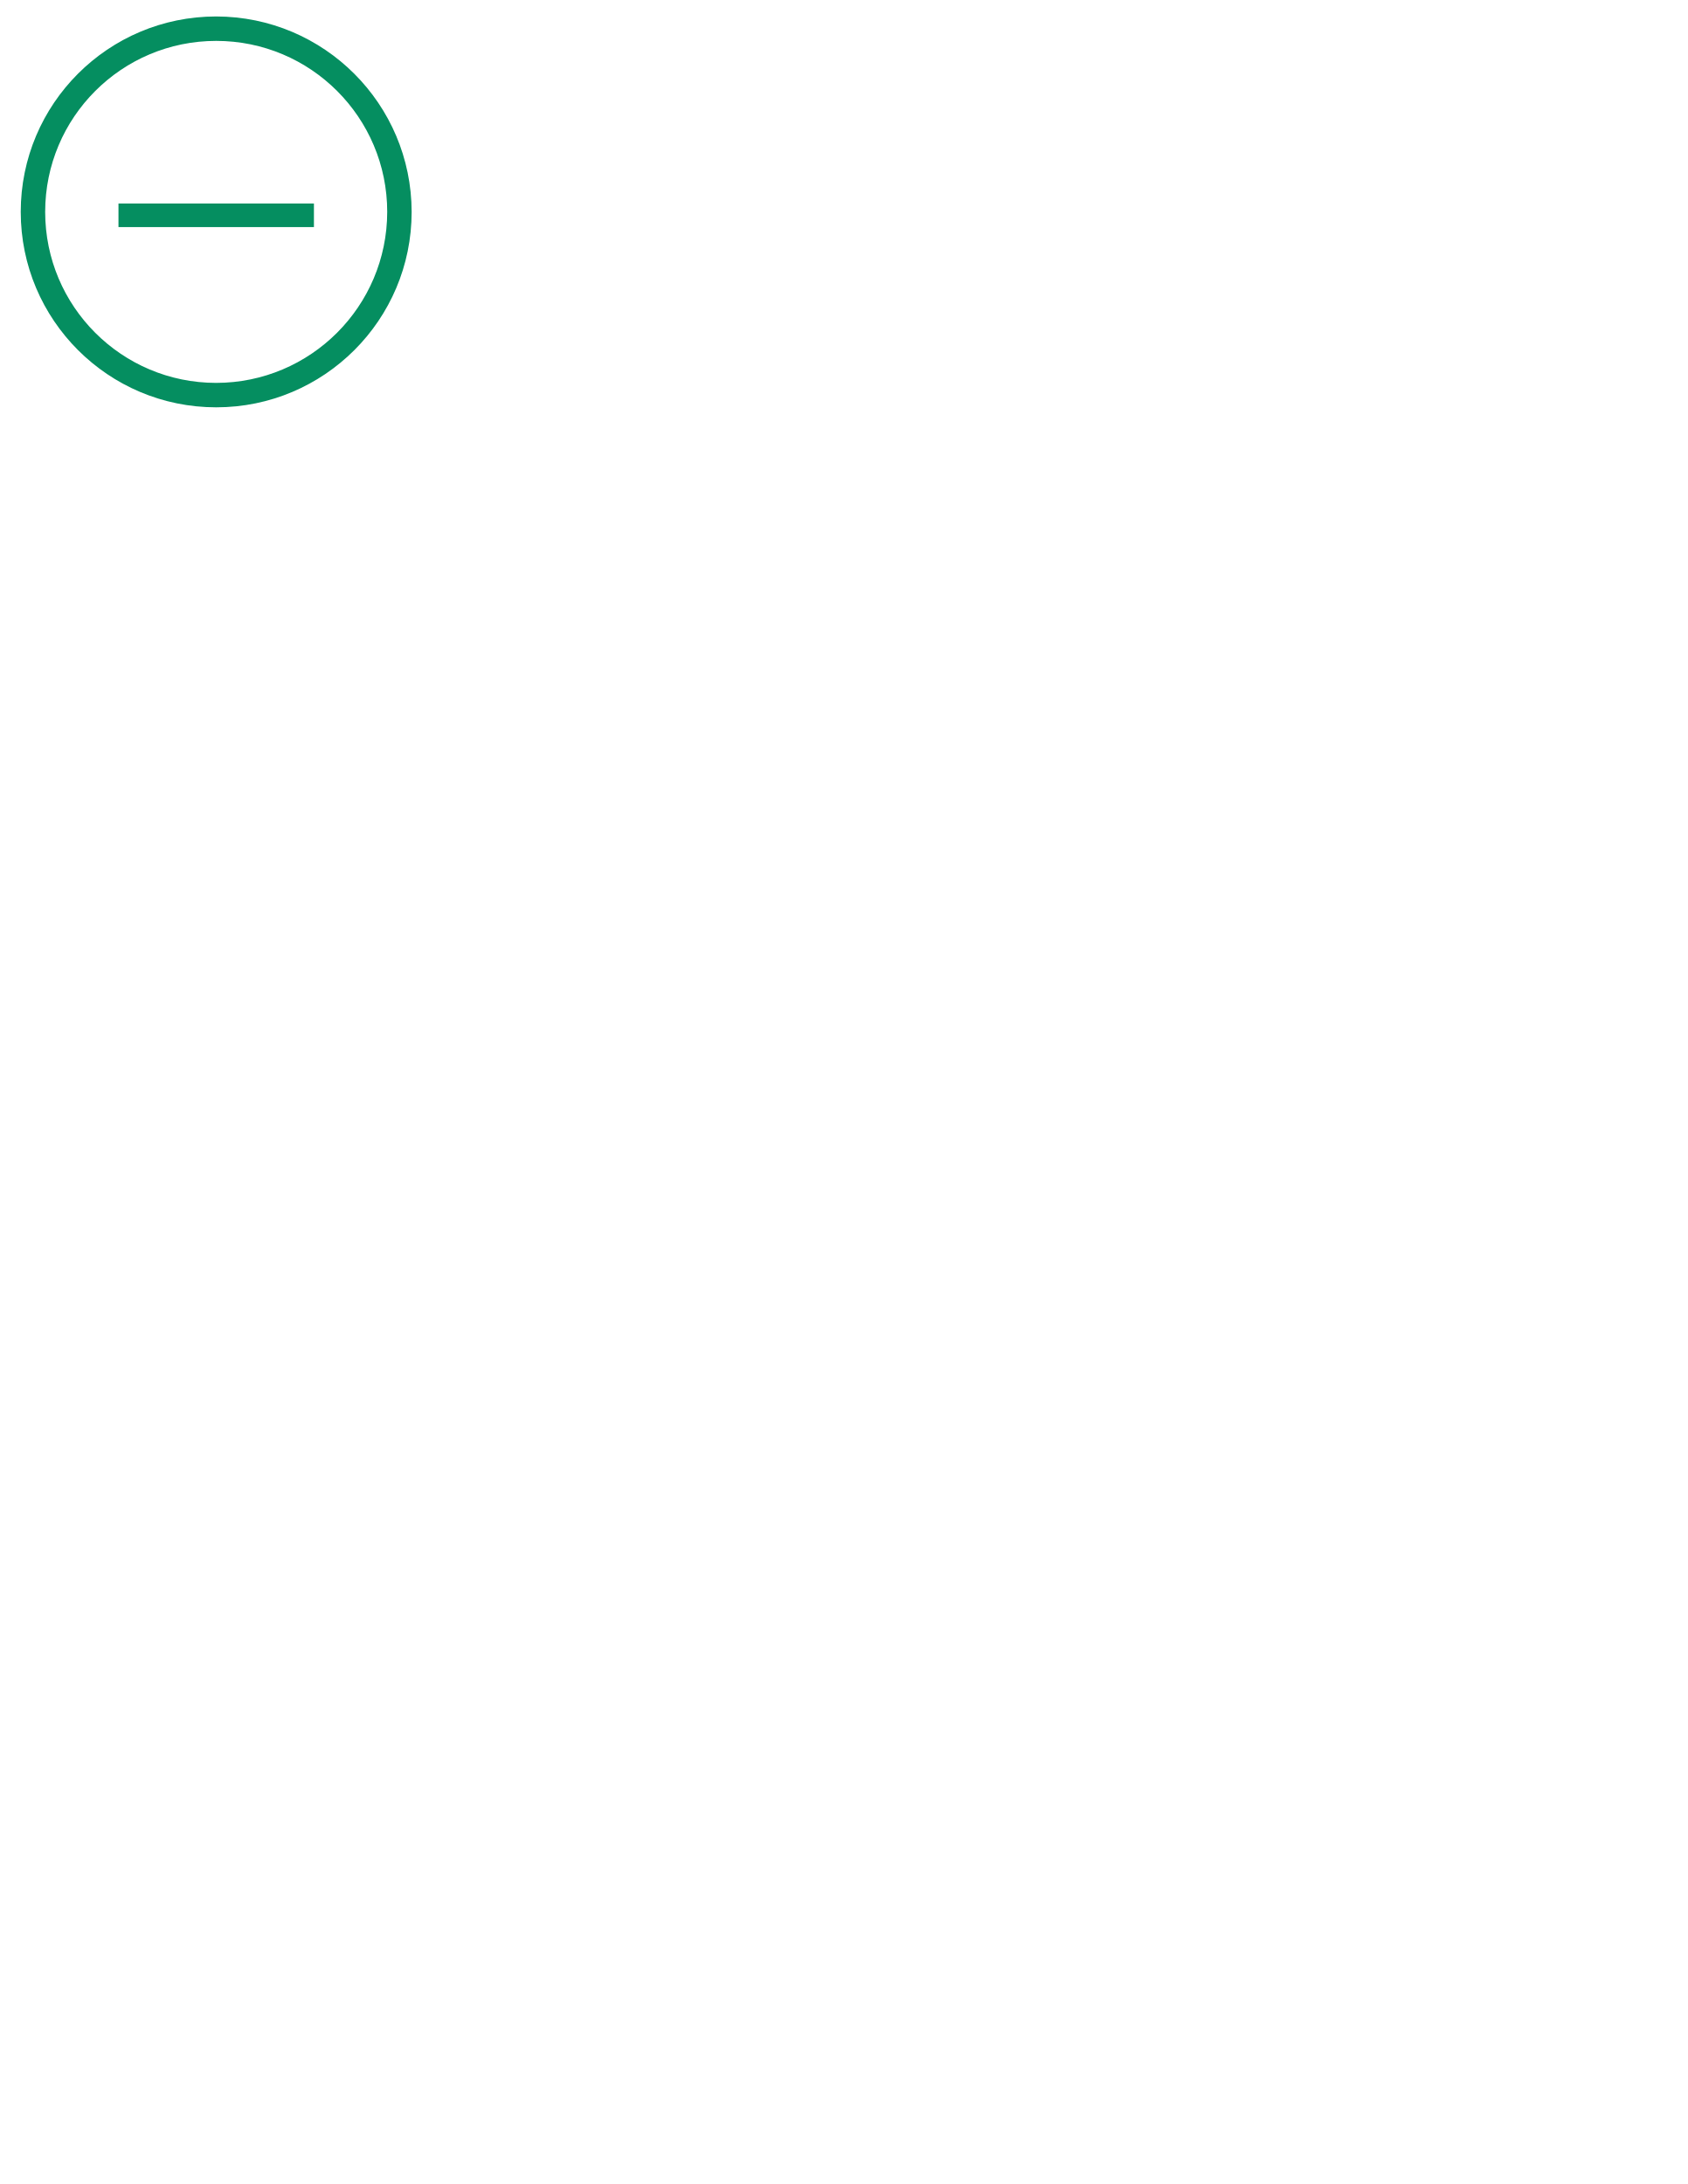
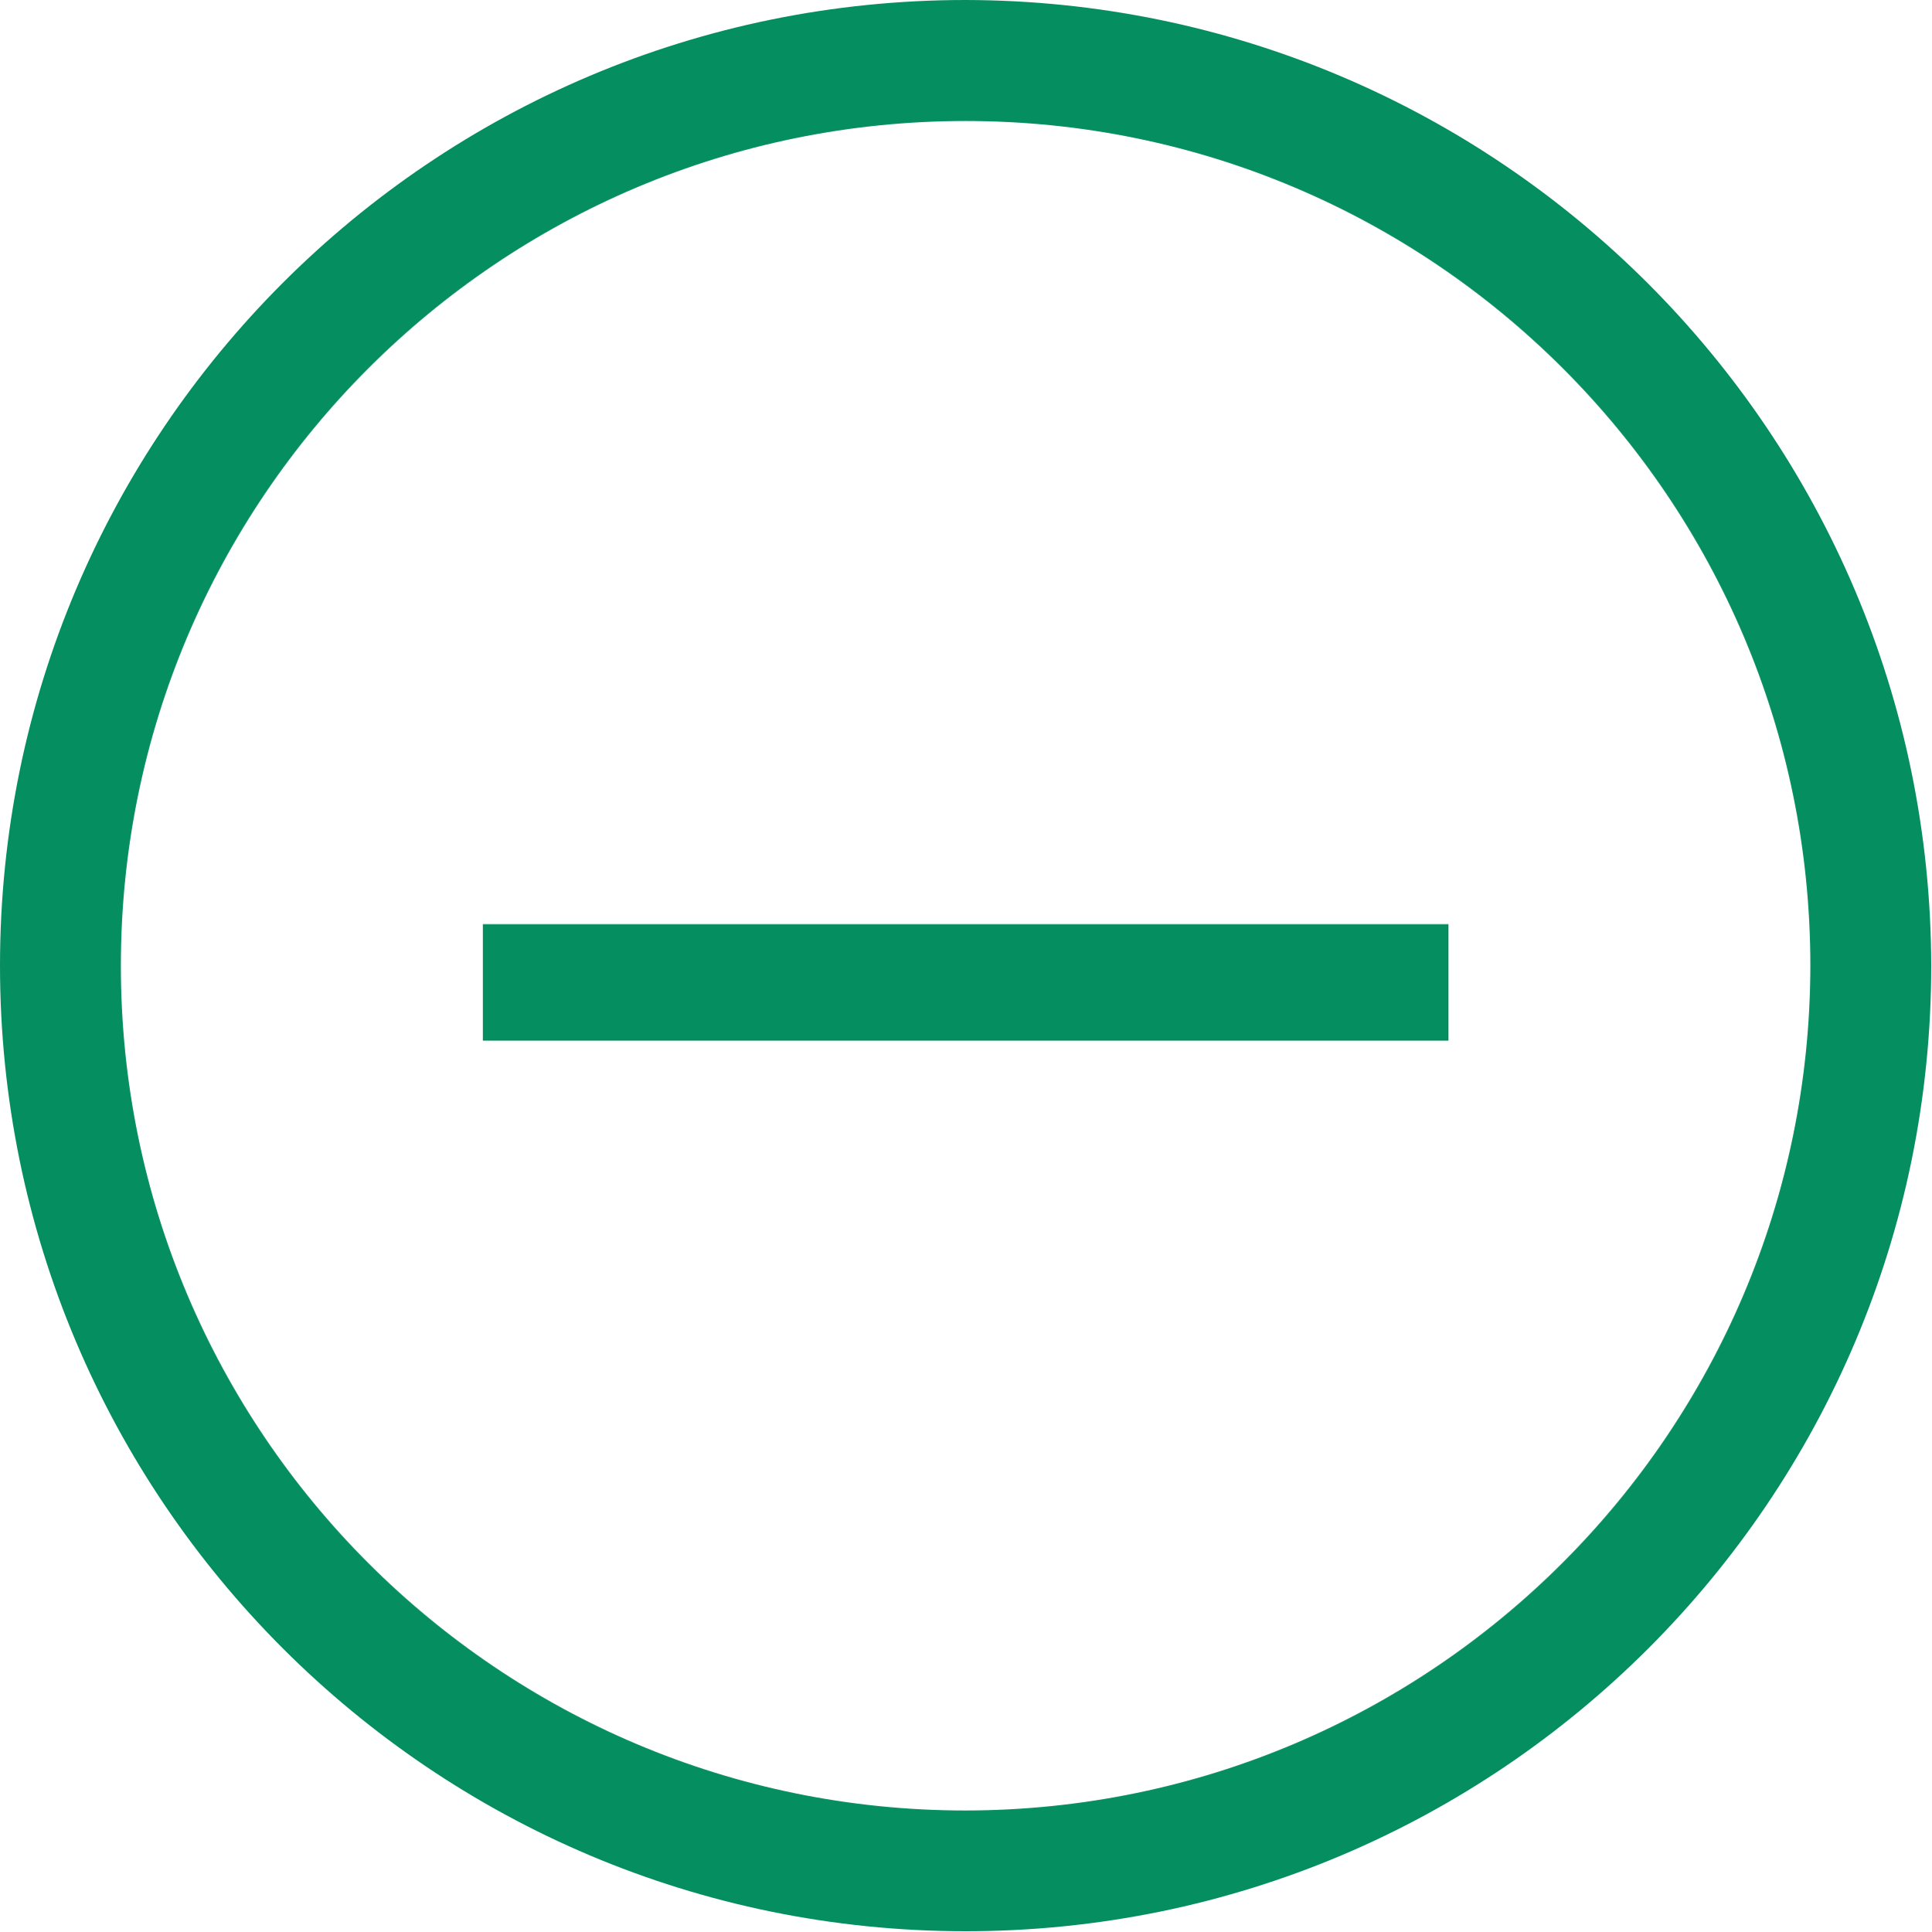
- <svg xmlns="http://www.w3.org/2000/svg" version="1.1" id="Layer_1" x="0px" y="0px" viewBox="0 0 612 792" style="enable-background:new 0 0 612 792;" xml:space="preserve">
-   <style type="text/css">
- 	.st0{fill:#058E60;}
- </style>
-   <g>
-     <path id="Trazado_4964" class="st0" d="M78.39,5.97C39.25,5.97,7.52,37.7,7.52,76.84s31.73,70.87,70.87,70.87   s70.87-31.73,70.87-70.87l0,0C149.2,37.72,117.5,6.02,78.39,5.97z M78.39,138.85c-34.25,0-62.01-27.76-62.01-62.01   s27.76-62.01,62.01-62.01c34.25,0,62.01,27.76,62.01,62.01v0C140.36,111.07,112.62,138.81,78.39,138.85z" />
-     <path id="Trazado_4965_1_" class="st0" d="M82.82,73.8H42.96v8.55h39.86l0,0h31.01V73.8H82.82" />
+ <svg xmlns="http://www.w3.org/2000/svg" viewBox="0 0 141.74 141.74">
+   <defs>
+     <style>.cls-1{fill:#058e60;}</style>
+   </defs>
+   <g id="Capa_2" data-name="Capa 2">
+     <g id="Layer_1" data-name="Layer 1">
+       <path id="Trazado_4964" data-name="Trazado 4964" class="cls-1" d="M70.87,0a70.87,70.87,0,1,0,70.87,70.87h0A71,71,0,0,0,70.87,0Zm0,132.88a62,62,0,1,1,62-62h0A62.08,62.08,0,0,1,70.87,132.88Z" />
+       <path id="Trazado_4965" data-name="Trazado 4965" class="cls-1" d="M75.3,67.83H35.44v8.55h70.87V67.83h-31" />
+     </g>
  </g>
</svg>
